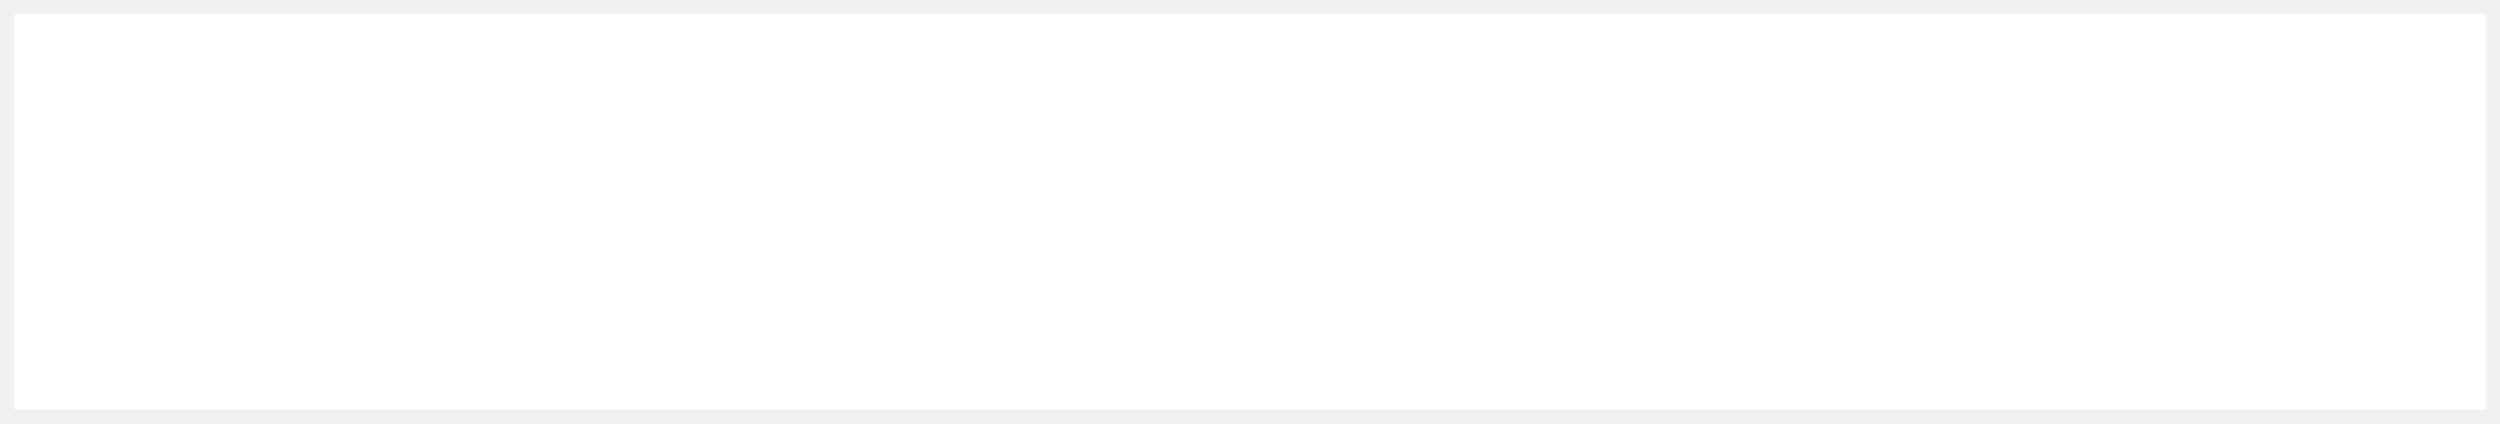
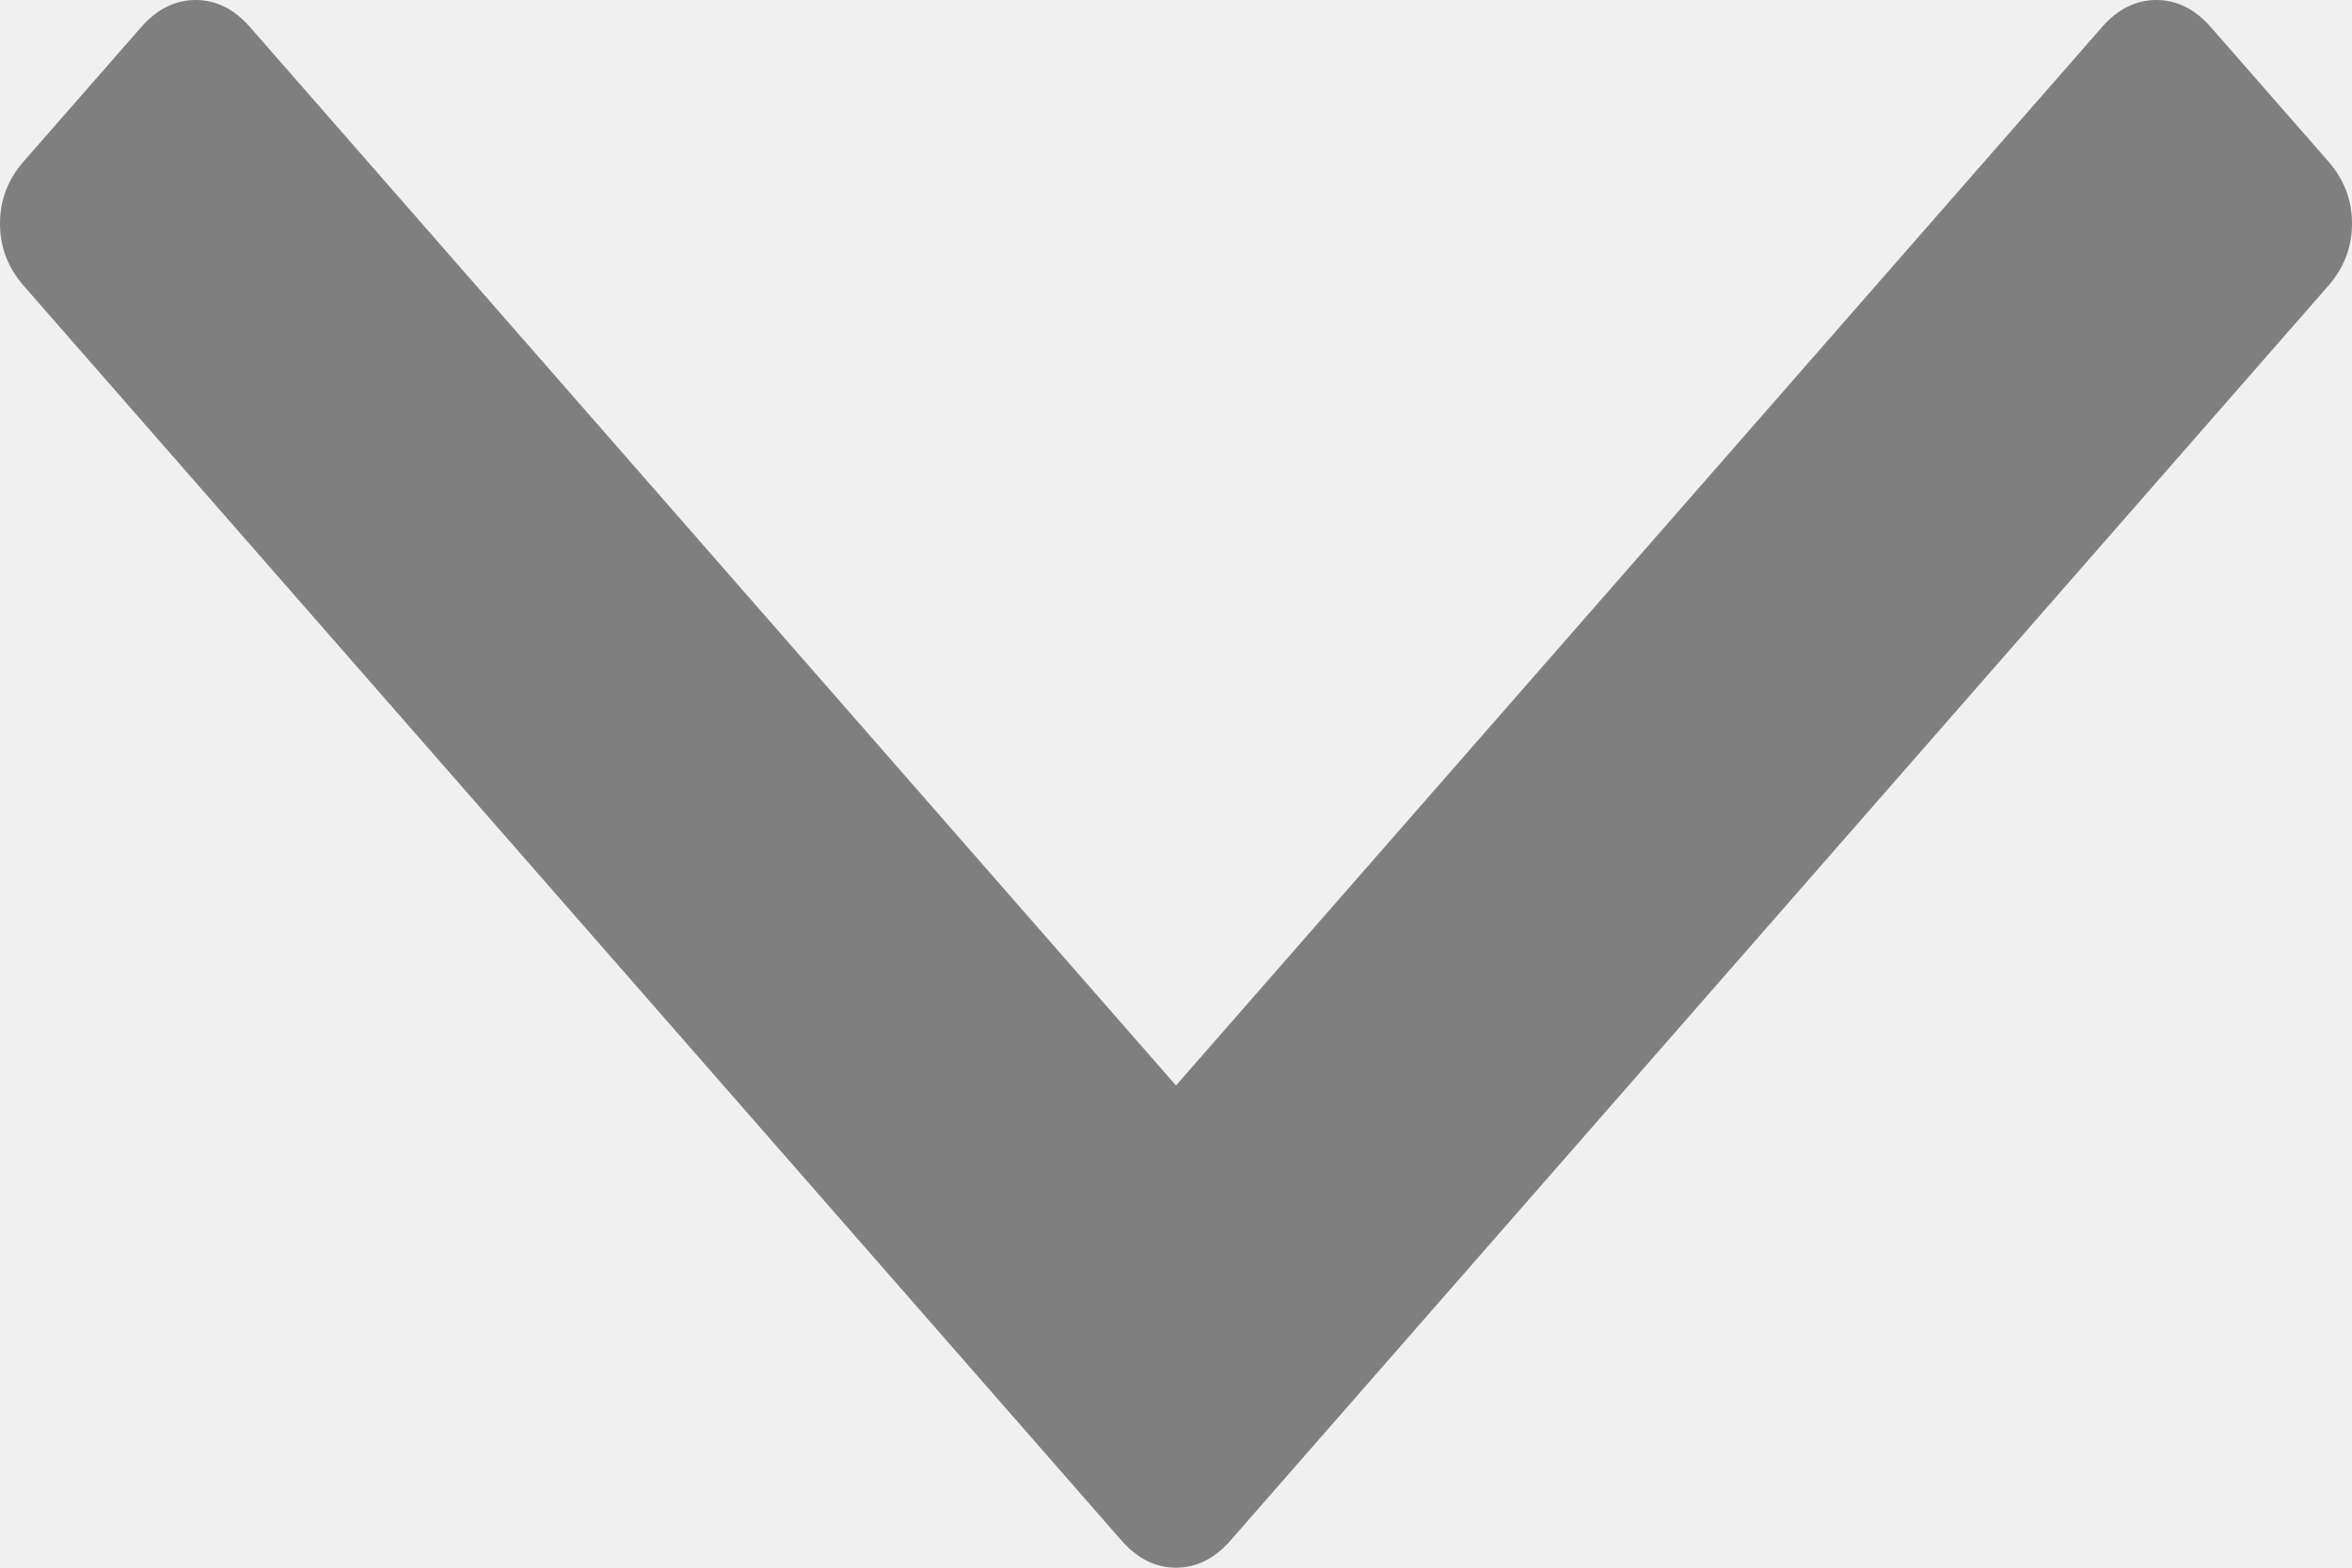
- <svg xmlns="http://www.w3.org/2000/svg" version="1.1" width="177px" height="30px">
-   <g transform="matrix(1 0 0 1 -276 -39 )">
-     <path d="M 277 40  L 452 40  L 452 68  L 277 68  L 277 40  Z " fill-rule="nonzero" fill="#ffffff" stroke="none" />
+ <svg xmlns="http://www.w3.org/2000/svg" version="1.1" width="18px" height="12px">
+   <g transform="matrix(1 0 0 1 -332 -239 )">
+     <path d="M 17.82 1.237  C 17.94 1.375  18 1.533  18 1.711  C 18 1.89  17.94 2.048  17.82 2.186  L 9.415 11.794  C 9.295 11.931  9.156 12  9 12  C 8.844 12  8.705 11.931  8.585 11.794  L 0.18 2.186  C 0.06 2.048  0 1.89  0 1.711  C 0 1.533  0.06 1.375  0.18 1.237  L 1.082 0.206  C 1.202 0.069  1.341 0  1.497 0  C 1.653 0  1.792 0.069  1.912 0.206  L 9 8.309  L 16.088 0.206  C 16.208 0.069  16.347 0  16.503 0  C 16.659 0  16.798 0.069  16.918 0.206  L 17.82 1.237  Z " fill-rule="nonzero" fill="#7f7f7f" stroke="none" transform="matrix(1 0 0 1 332 239 )" />
  </g>
</svg>
